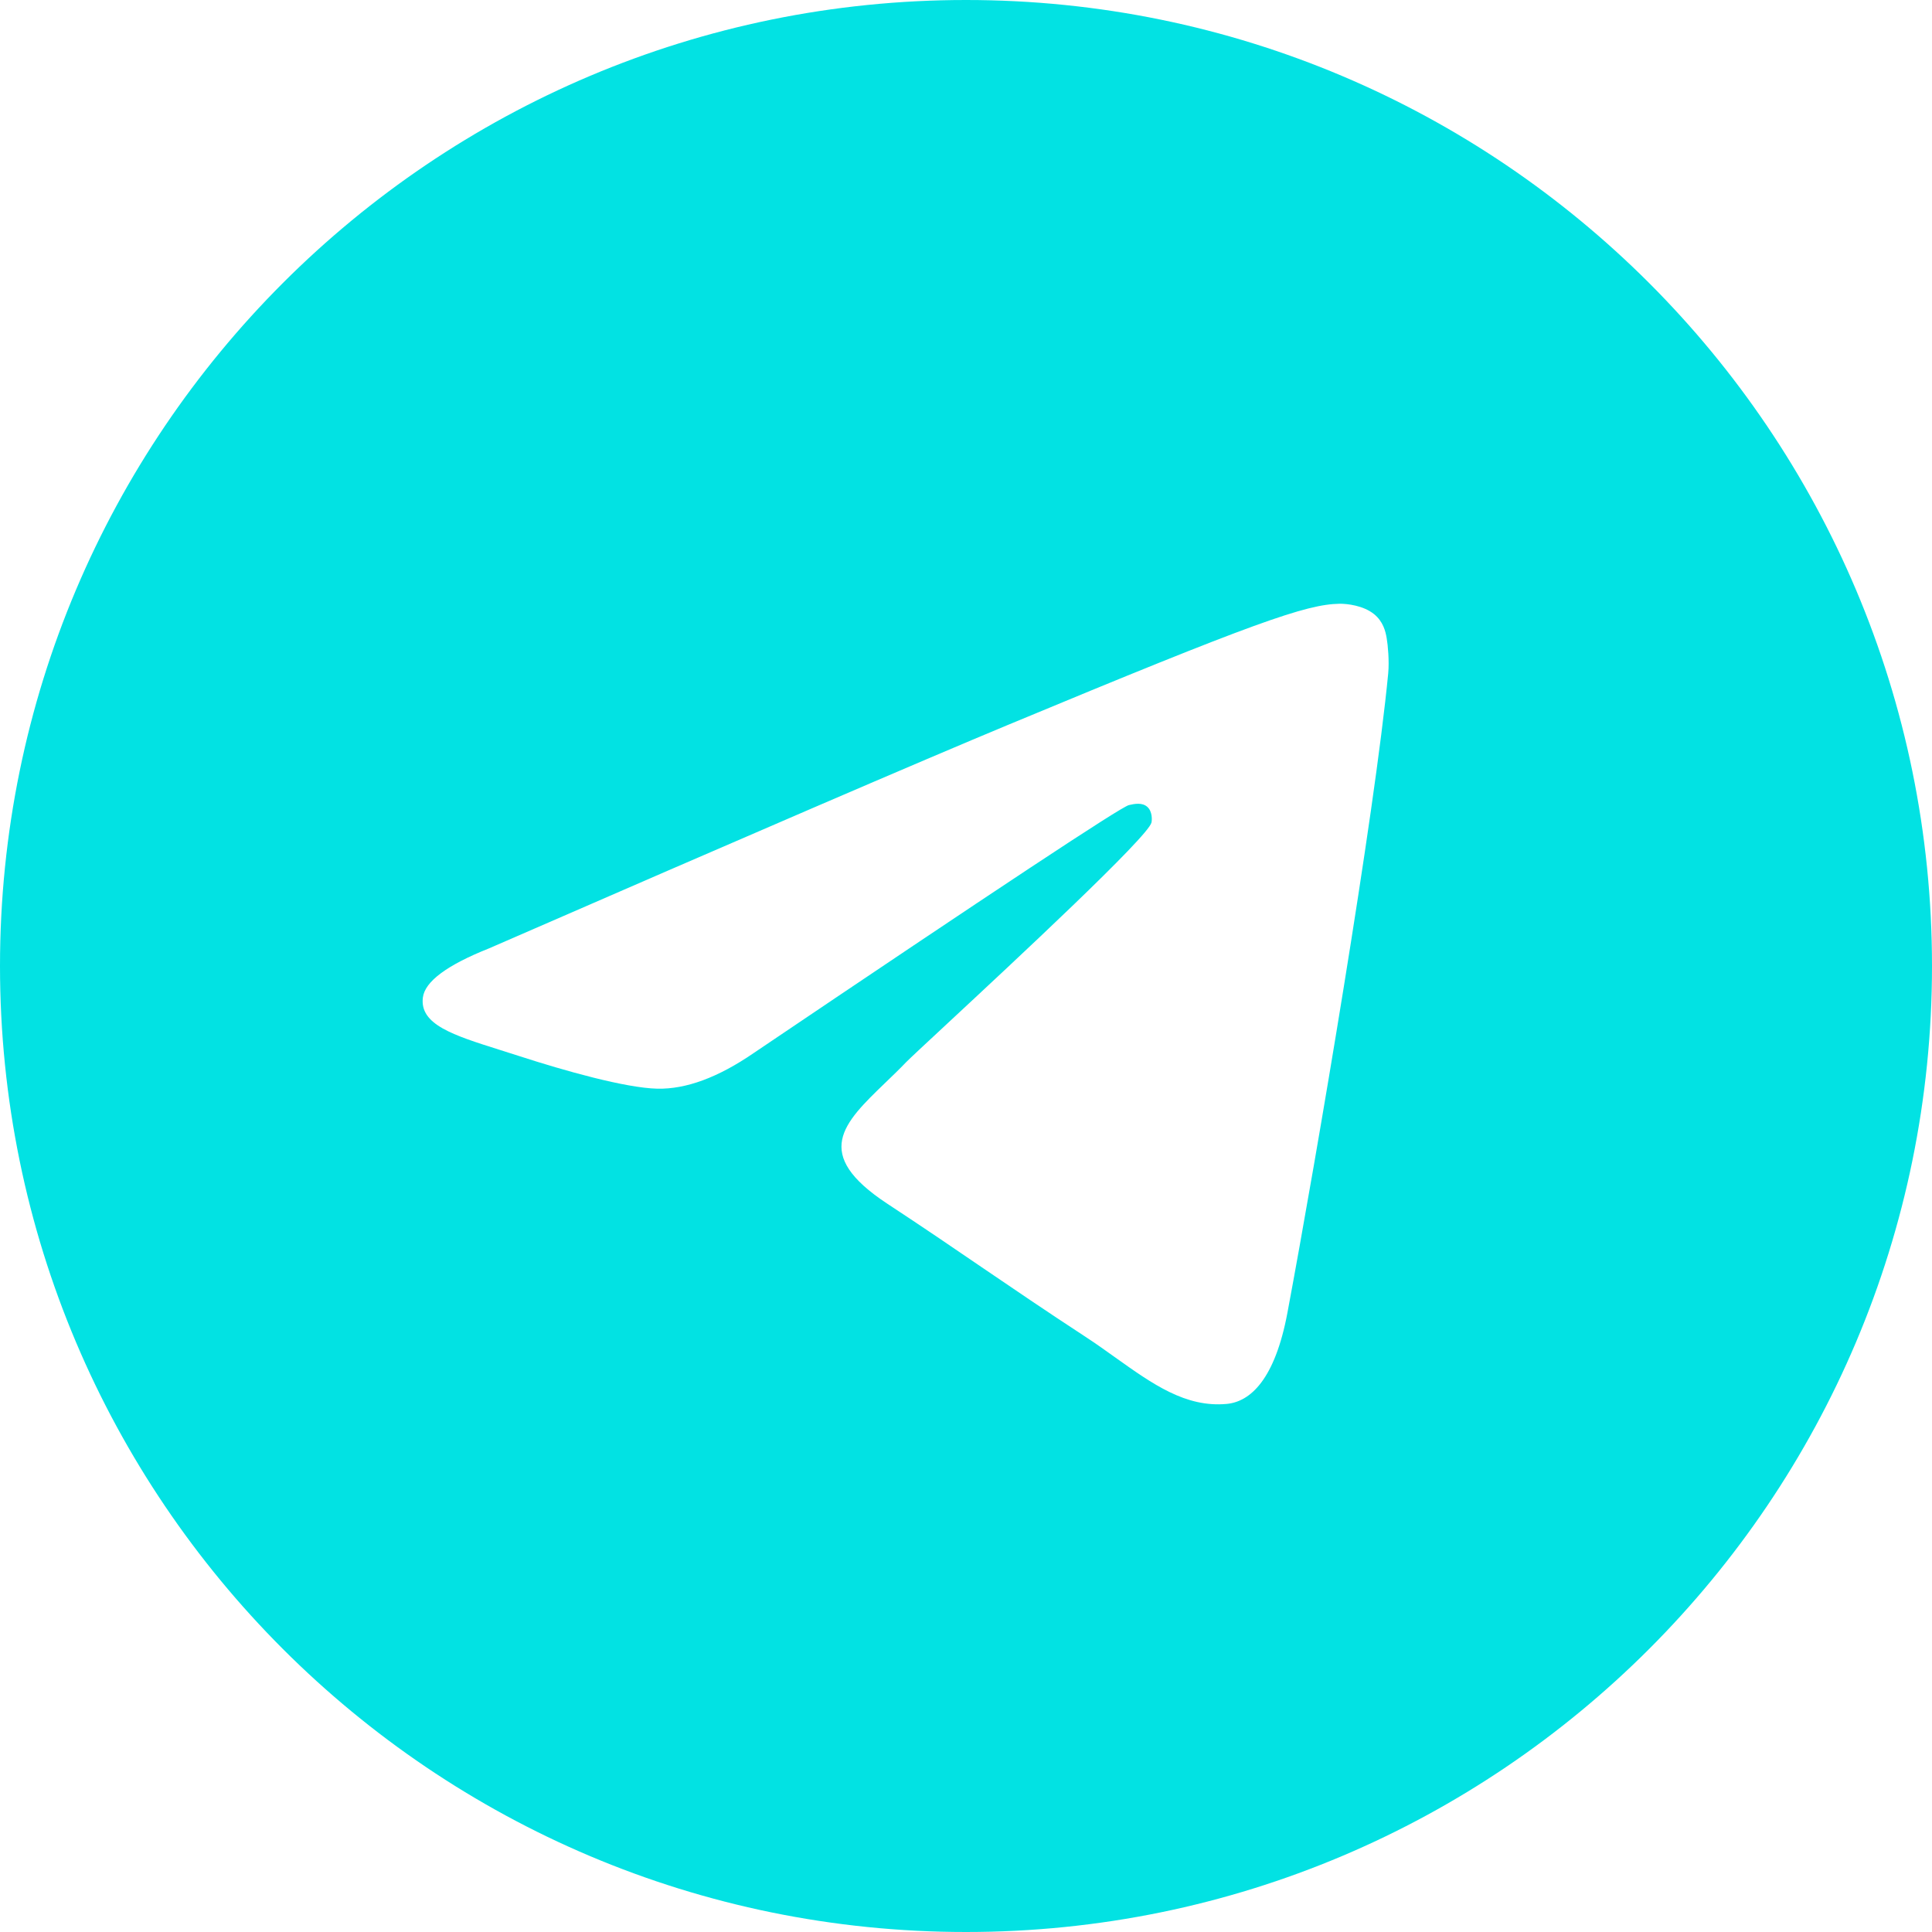
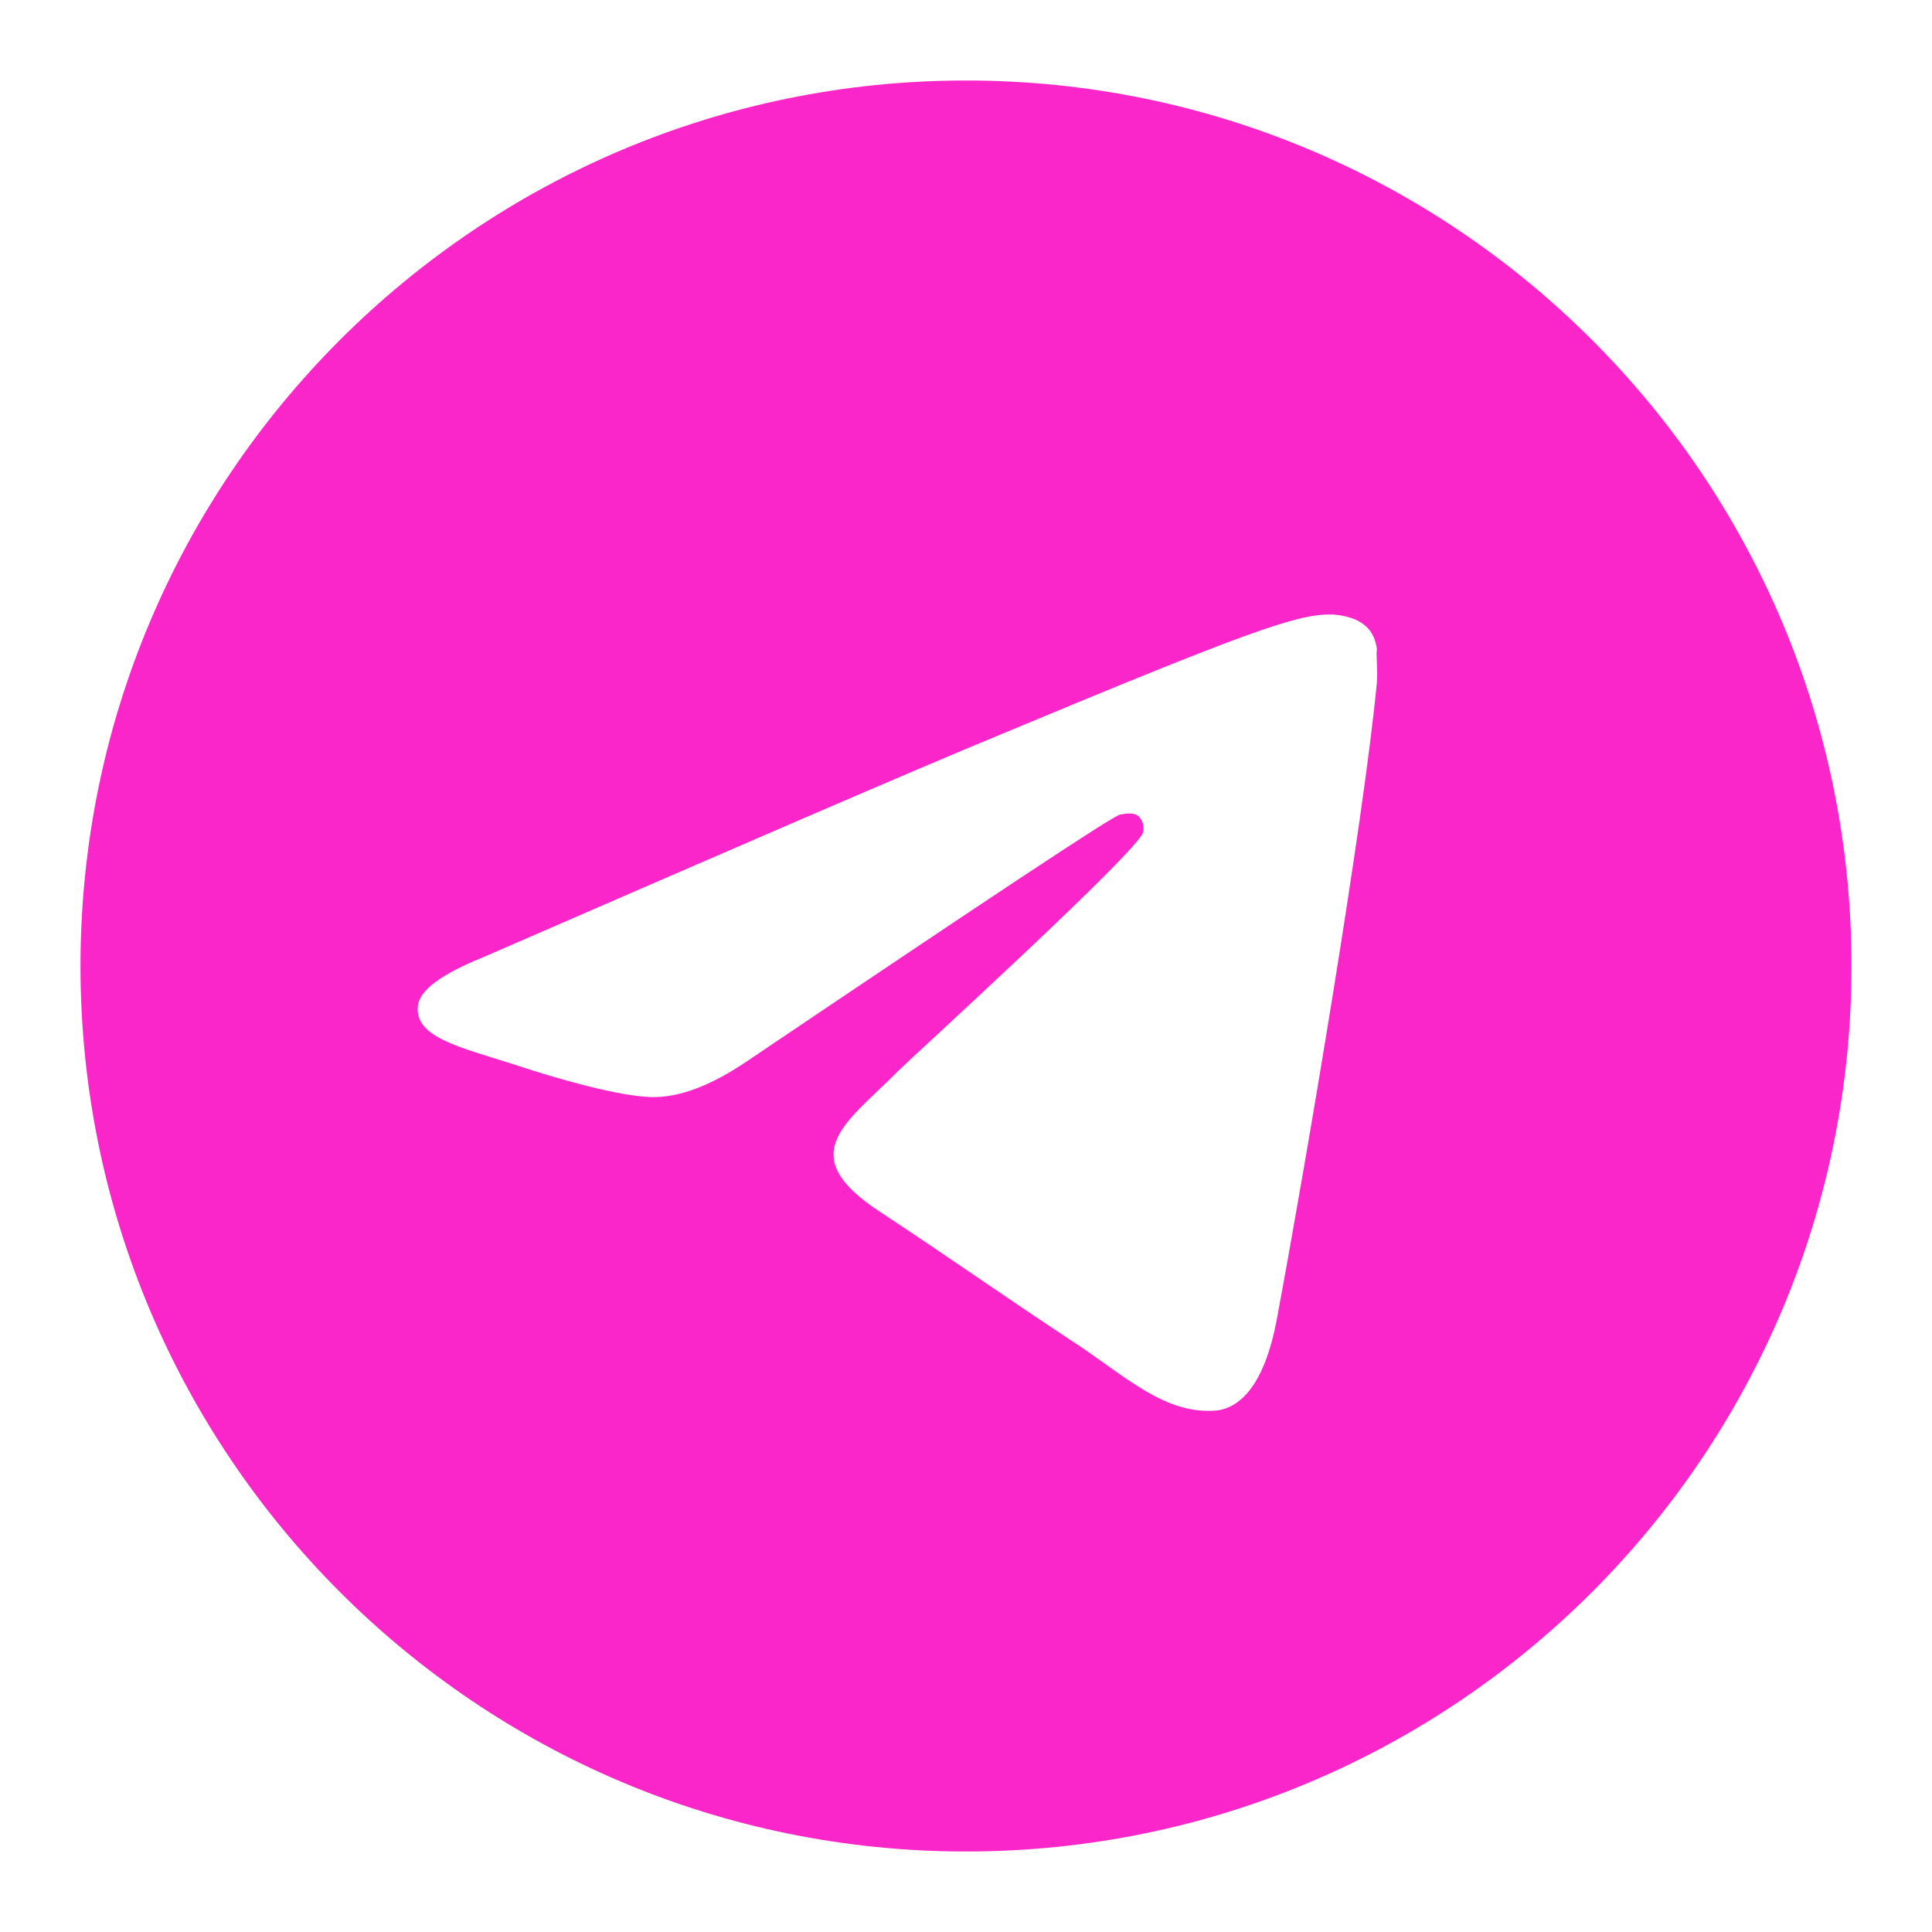
<svg xmlns="http://www.w3.org/2000/svg" width="24" height="24" viewBox="0 0 24 24" fill="none">
-   <path fill-rule="evenodd" clip-rule="evenodd" d="M12 24C5.373 24 0 18.627 0 12C0 5.373 5.373 0 12 0C18.627 0 24 5.373 24 12C24 18.627 18.627 24 12 24ZM12.519 9.006C11.444 9.453 9.296 10.378 6.075 11.781C5.552 11.989 5.278 12.193 5.253 12.392C5.211 12.728 5.632 12.86 6.205 13.041C6.283 13.065 6.364 13.091 6.447 13.118C7.011 13.301 7.77 13.515 8.165 13.524C8.523 13.532 8.922 13.384 9.363 13.081C12.373 11.05 13.926 10.023 14.024 10.001C14.093 9.985 14.188 9.966 14.252 10.023C14.317 10.08 14.311 10.189 14.304 10.218C14.262 10.396 12.609 11.933 11.754 12.728C11.487 12.976 11.298 13.152 11.259 13.192C11.173 13.282 11.084 13.367 10.999 13.449C10.475 13.954 10.082 14.333 11.021 14.952C11.473 15.249 11.834 15.495 12.194 15.741C12.587 16.008 12.979 16.276 13.487 16.608C13.617 16.693 13.74 16.781 13.86 16.867C14.318 17.193 14.729 17.487 15.238 17.44C15.533 17.413 15.838 17.135 15.993 16.307C16.359 14.35 17.078 10.11 17.245 8.363C17.259 8.21 17.241 8.014 17.226 7.928C17.212 7.842 17.181 7.719 17.069 7.629C16.936 7.521 16.732 7.499 16.641 7.5C16.225 7.507 15.588 7.729 12.519 9.006Z" fill="#02E2E3" />
+   <path d="M12 1C5.928 1 1 5.928 1 12C1 18.072 5.928 23 12 23C18.072 23 23 18.072 23 12C23 5.928 18.072 1 12 1ZM17.104 8.48C16.939 10.218 16.224 14.442 15.861 16.389C15.707 17.214 15.399 17.489 15.113 17.522C14.475 17.577 13.991 17.104 13.375 16.697C12.407 16.059 11.857 15.663 10.922 15.047C9.833 14.332 10.537 13.936 11.164 13.298C11.329 13.133 14.145 10.57 14.2 10.339C14.208 10.304 14.207 10.268 14.197 10.233C14.188 10.199 14.17 10.167 14.145 10.141C14.079 10.086 13.991 10.108 13.914 10.119C13.815 10.141 12.275 11.164 9.272 13.188C8.832 13.485 8.436 13.639 8.084 13.628C7.688 13.617 6.94 13.408 6.379 13.221C5.686 13.001 5.147 12.88 5.191 12.495C5.213 12.297 5.488 12.099 6.005 11.89C9.217 10.493 11.351 9.569 12.418 9.129C15.476 7.853 16.103 7.633 16.521 7.633C16.609 7.633 16.818 7.655 16.95 7.765C17.06 7.853 17.093 7.974 17.104 8.062C17.093 8.128 17.115 8.326 17.104 8.48Z" fill="#FA26CA" />
</svg>
